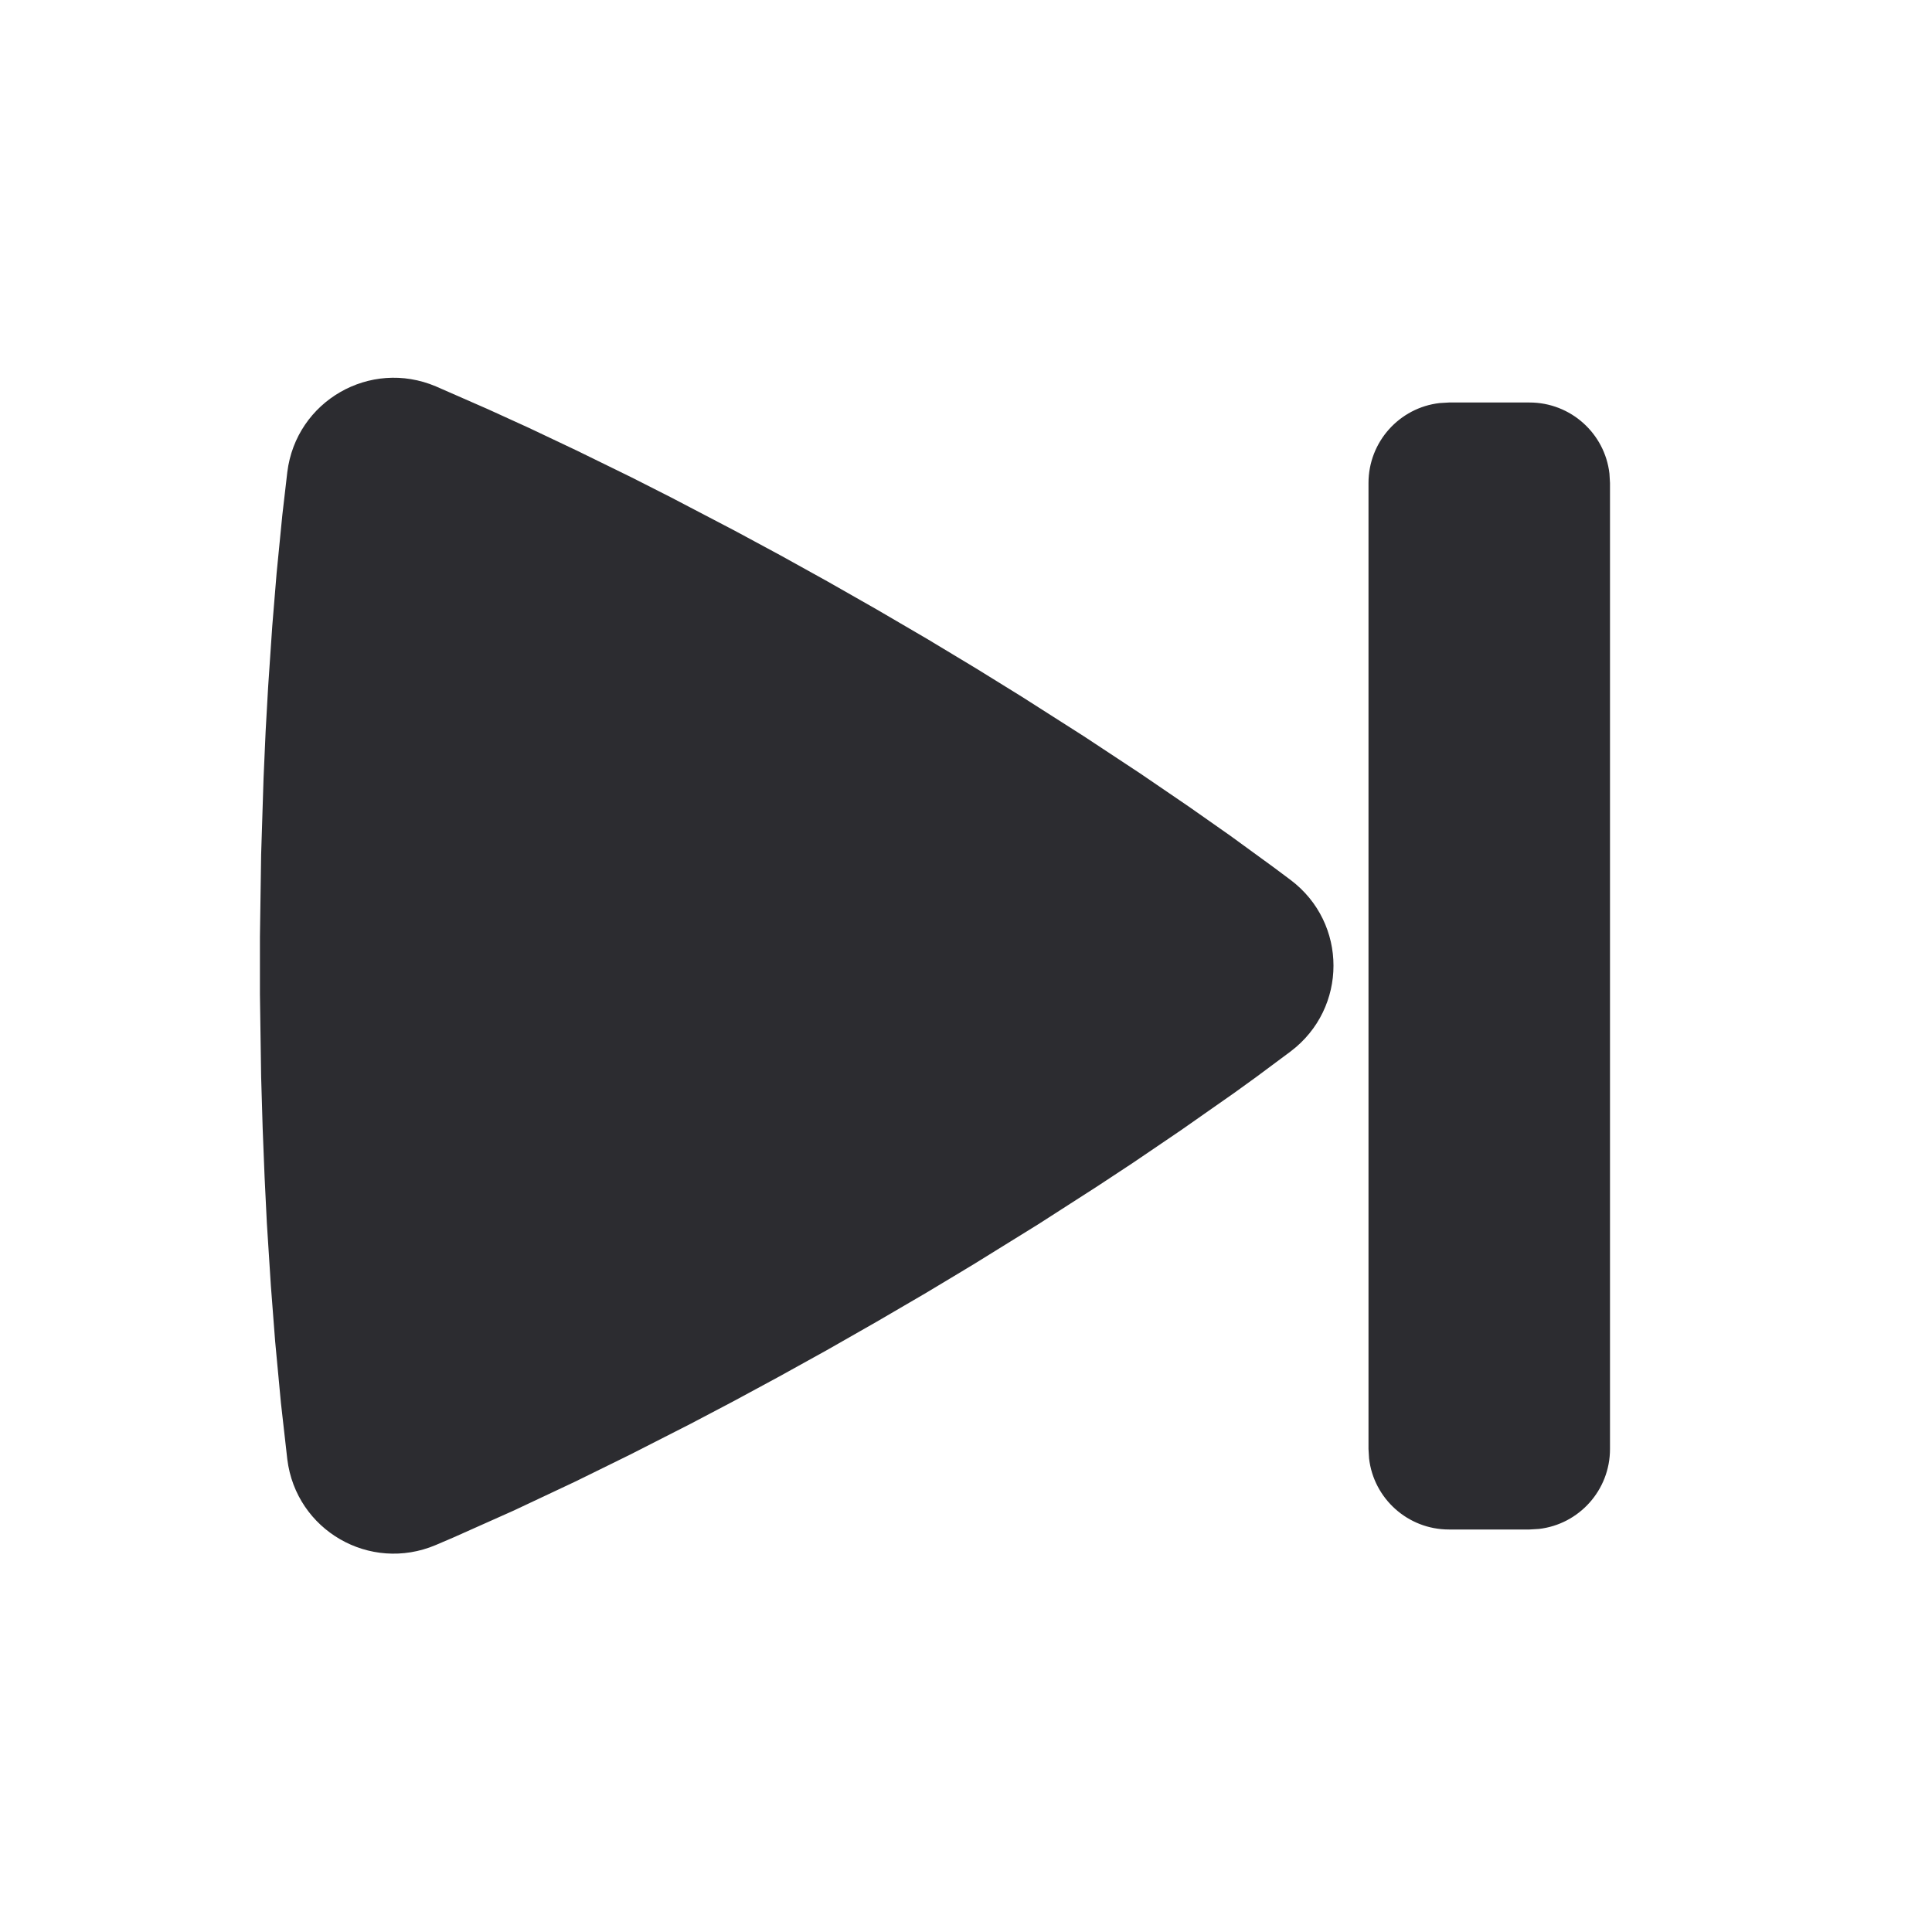
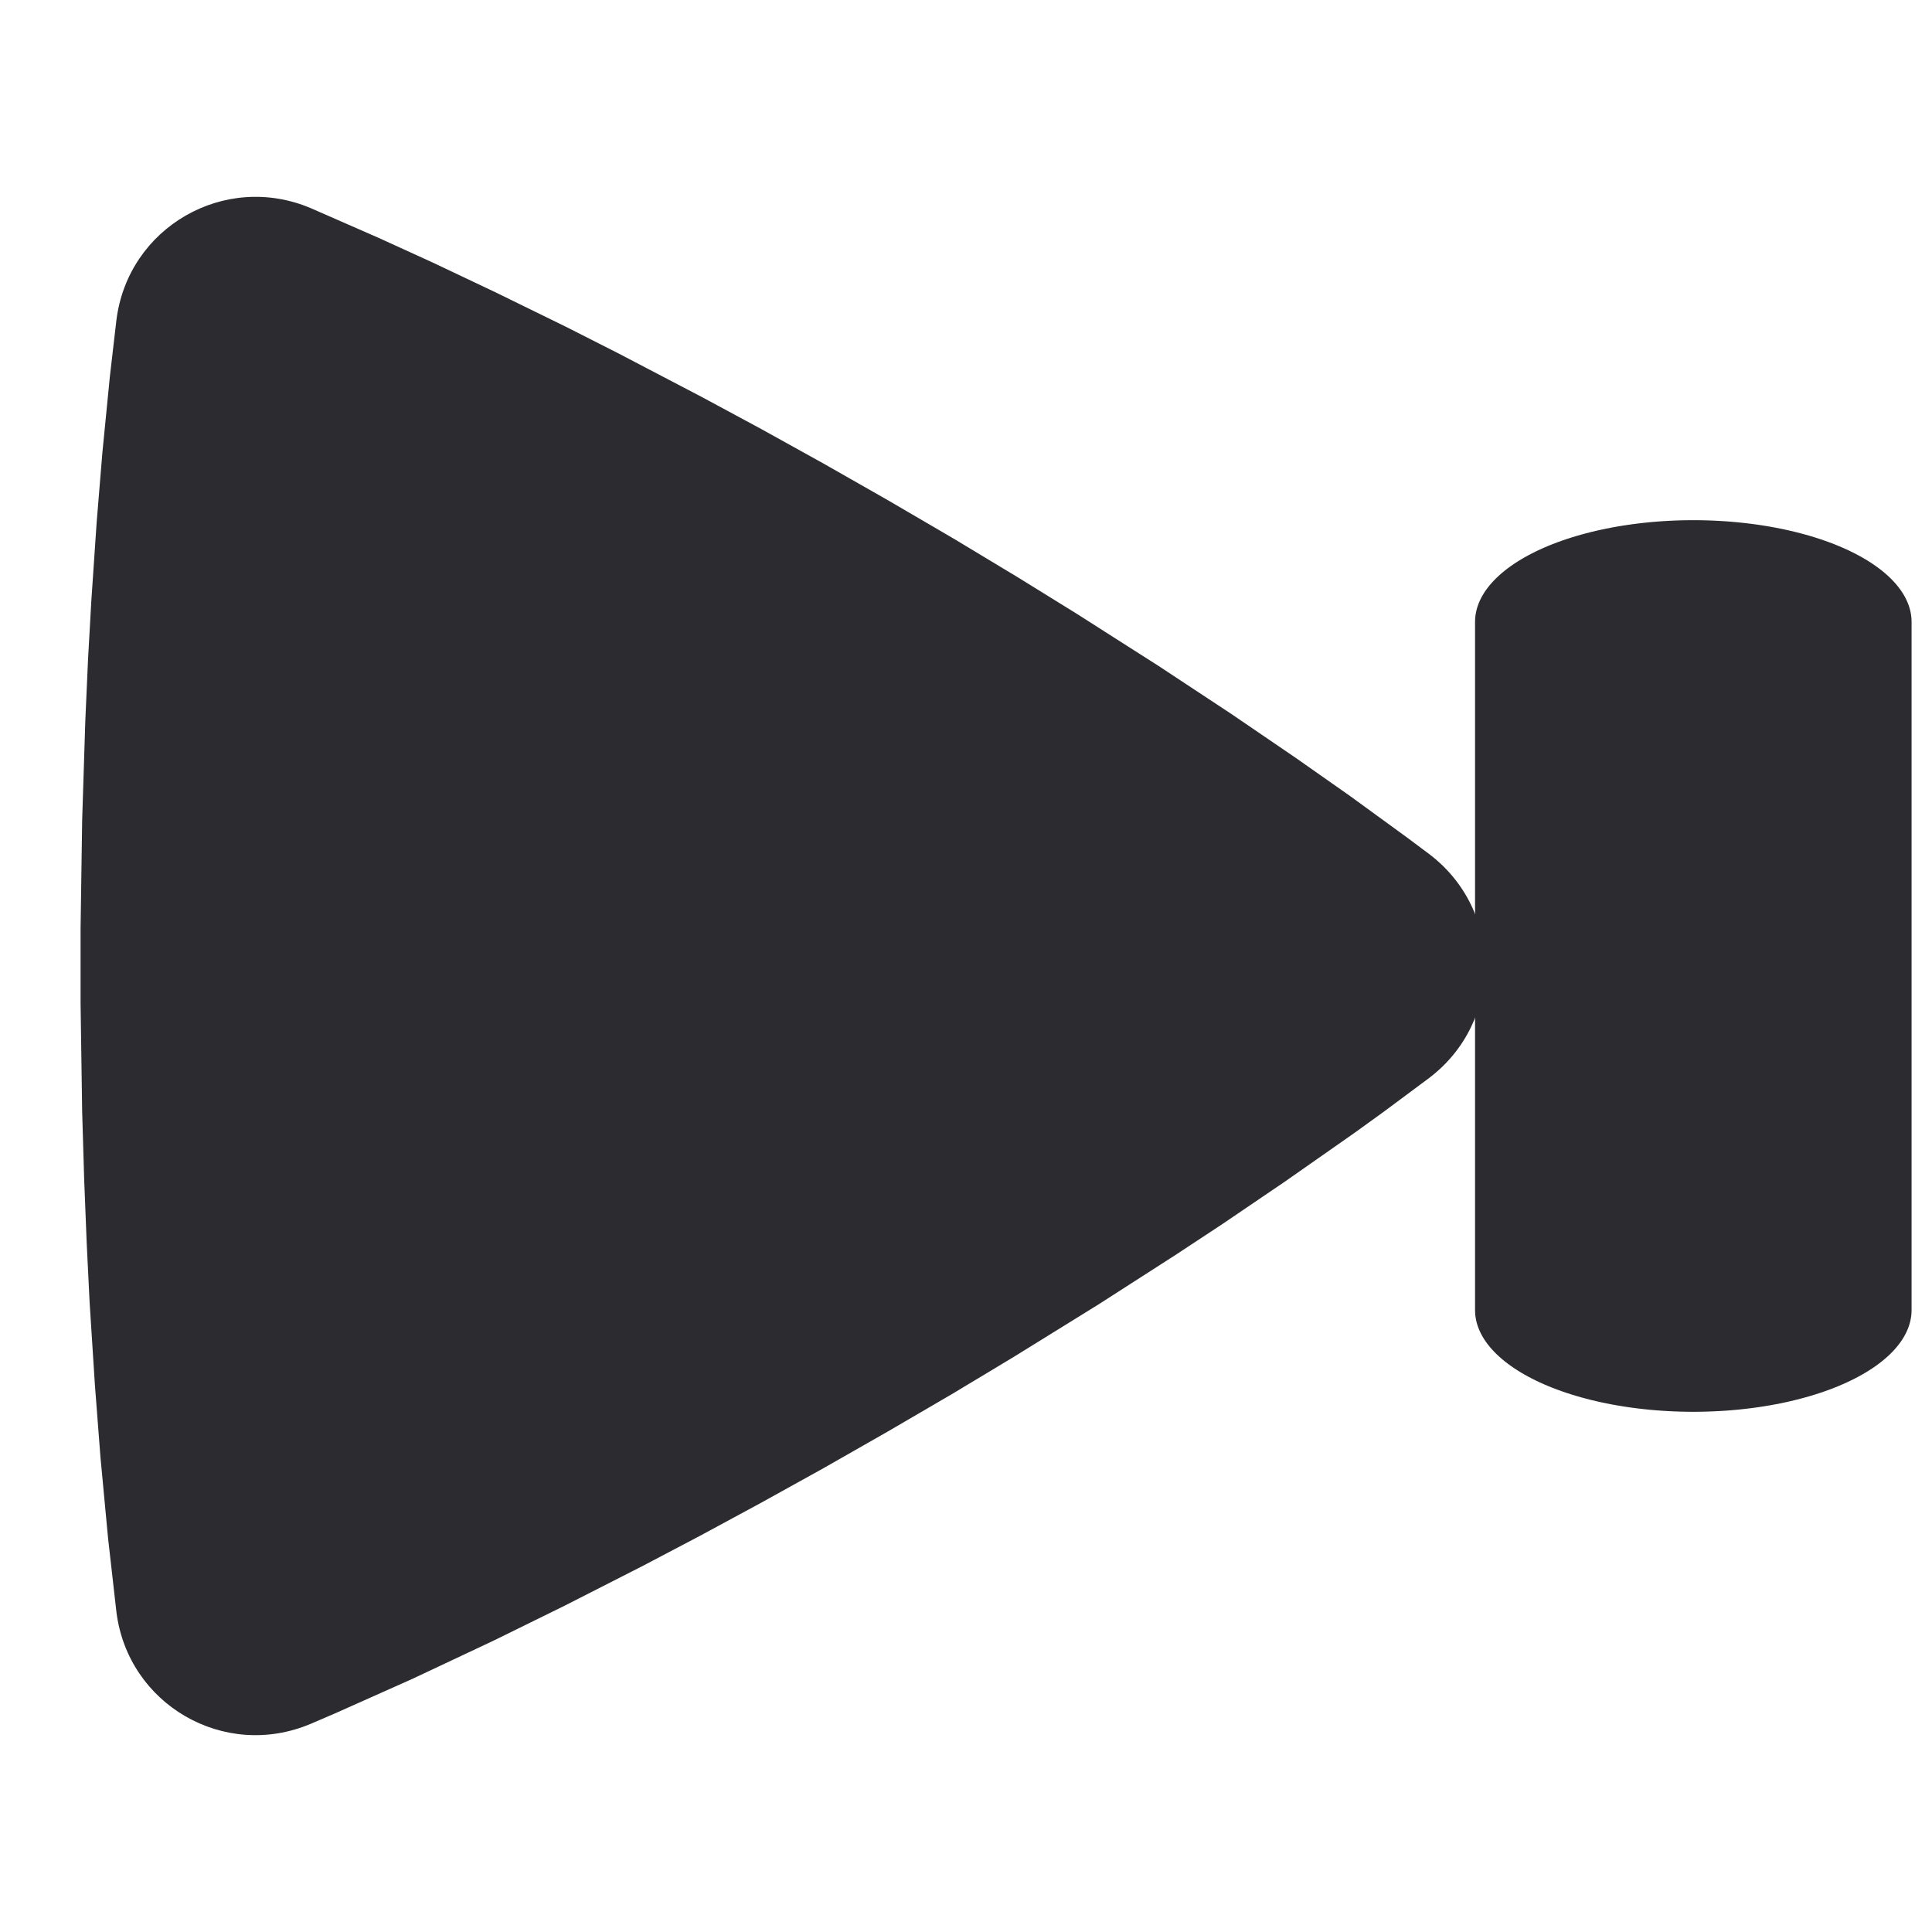
- <svg xmlns="http://www.w3.org/2000/svg" width="100%" height="100%" viewBox="0 0 800 800" version="1.1" xml:space="preserve" style="fill-rule:evenodd;clip-rule:evenodd;stroke-linejoin:round;stroke-miterlimit:2;">
+ <svg xmlns="http://www.w3.org/2000/svg" width="100%" height="100%" viewBox="0 0 800 800" version="1.1" xml:space="preserve" style="fill-rule:evenodd;clip-rule:evenodd;stroke-linecap:round;stroke-linejoin:round;stroke-miterlimit:1.5;">
  <g id="页面-1" transform="matrix(33.33333,0,0,33.33333,0,0)">
    <g id="Media" transform="matrix(1,0,0,1,-1104,-48)">
-       <g id="skip_forward_fill" transform="matrix(1,0,0,1,1104,48)">
-         <path id="MingCute" d="M24,0L24,24L0,24L0,0L24,0ZM12.593,23.258L12.582,23.26L12.511,23.295L12.492,23.299L12.477,23.295L12.406,23.26C12.396,23.256 12.387,23.259 12.382,23.265L12.378,23.276L12.361,23.703L12.366,23.723L12.377,23.736L12.48,23.81L12.495,23.814L12.507,23.81L12.611,23.736L12.623,23.72L12.627,23.703L12.61,23.276C12.608,23.266 12.601,23.259 12.593,23.258ZM12.858,23.145L12.845,23.147L12.66,23.24L12.65,23.25L12.647,23.261L12.665,23.691L12.67,23.703L12.678,23.71L12.879,23.803C12.891,23.807 12.902,23.803 12.908,23.795L12.912,23.781L12.878,23.167C12.875,23.155 12.867,23.147 12.858,23.145ZM12.143,23.147C12.133,23.142 12.122,23.145 12.116,23.153L12.11,23.167L12.076,23.781C12.075,23.793 12.083,23.802 12.093,23.805L12.108,23.803L12.309,23.71L12.319,23.702L12.323,23.691L12.34,23.261L12.337,23.249L12.328,23.24L12.143,23.147Z" style="fill:none;fill-rule:nonzero;" />
-         <path id="形状" d="M3.569,5.865C3.678,4.982 4.596,4.453 5.415,4.8L6.061,5.083L6.572,5.316L7.169,5.599L7.845,5.93L8.336,6.179L9.128,6.593L9.692,6.897L10.28,7.223L10.893,7.572L11.526,7.942L12.125,8.303L12.689,8.652L13.467,9.148L14.161,9.606L14.768,10.02L15.285,10.383L15.826,10.777L16.032,10.931C16.743,11.466 16.742,12.525 16.033,13.061L15.604,13.38L15.33,13.578L14.666,14.043L14.071,14.447L13.628,14.739L12.898,15.208L12.089,15.709L11.507,16.059L10.892,16.418L10.273,16.771L9.679,17.1L9.113,17.406L8.575,17.689L7.827,18.07L7.154,18.401L6.381,18.765L5.637,19.097L5.413,19.193C4.595,19.539 3.678,19.011 3.569,18.128L3.49,17.43L3.418,16.663L3.365,15.974L3.315,15.194L3.287,14.625L3.263,14.019L3.244,13.378L3.229,12.353L3.229,11.638L3.244,10.614L3.274,9.666L3.3,9.079L3.331,8.53L3.382,7.779L3.436,7.122L3.507,6.4L3.569,5.865ZM19,5C19.513,5 19.936,5.386 19.993,5.883L20,6L20,18C20,18.513 19.614,18.936 19.117,18.993L19,19L18,19C17.487,19 17.064,18.614 17.007,18.117L17,18L17,6C17,5.487 17.386,5.064 17.883,5.007L18,5L19,5Z" style="fill:rgb(44,44,48);fill-rule:nonzero;" />
+       <g id="形状" transform="matrix(1.399172,0,0,1.399172,1099.749,43.21649)">
+         <g id="skip_forward_fill">
+           <g id="形状1" transform="matrix(0.934977,0,0,0.934977,0.734574,0.779055)">
+             <path d="M3.569,5.865C3.678,4.982 4.596,4.453 5.415,4.8L6.061,5.083L6.572,5.316L7.169,5.599L7.845,5.93L8.336,6.179L9.128,6.593L9.692,6.897L10.28,7.223L10.893,7.572L11.526,7.942L12.125,8.303L12.689,8.652L13.467,9.148L14.161,9.606L14.768,10.02L15.285,10.383L15.826,10.777L16.032,10.931C16.743,11.466 16.742,12.525 16.033,13.061L15.604,13.38L15.33,13.578L14.666,14.043L14.071,14.447L13.628,14.739L12.898,15.208L12.089,15.709L11.507,16.059L10.892,16.418L10.273,16.771L9.679,17.1L9.113,17.406L8.575,17.689L7.827,18.07L7.154,18.401L6.381,18.765L5.637,19.097L5.413,19.193C4.595,19.539 3.678,19.011 3.569,18.128L3.49,17.43L3.418,16.663L3.365,15.974L3.315,15.194L3.287,14.625L3.263,14.019L3.244,13.378L3.229,12.353L3.229,11.638L3.244,10.614L3.274,9.666L3.3,9.079L3.331,8.53L3.382,7.779L3.436,7.122L3.507,6.4L3.569,5.865Z" style="fill:rgb(44,44,48);fill-rule:nonzero;" />
+           </g>
+           <g transform="matrix(0.021441,0,0,0.009986,16.48167,7.972784)">
+             <path d="M74.174,708.783L74.174,96.826" style="fill:none;stroke:rgb(44,44,48);stroke-width:180.76px;" />
+           </g>
+         </g>
      </g>
    </g>
  </g>
</svg>
